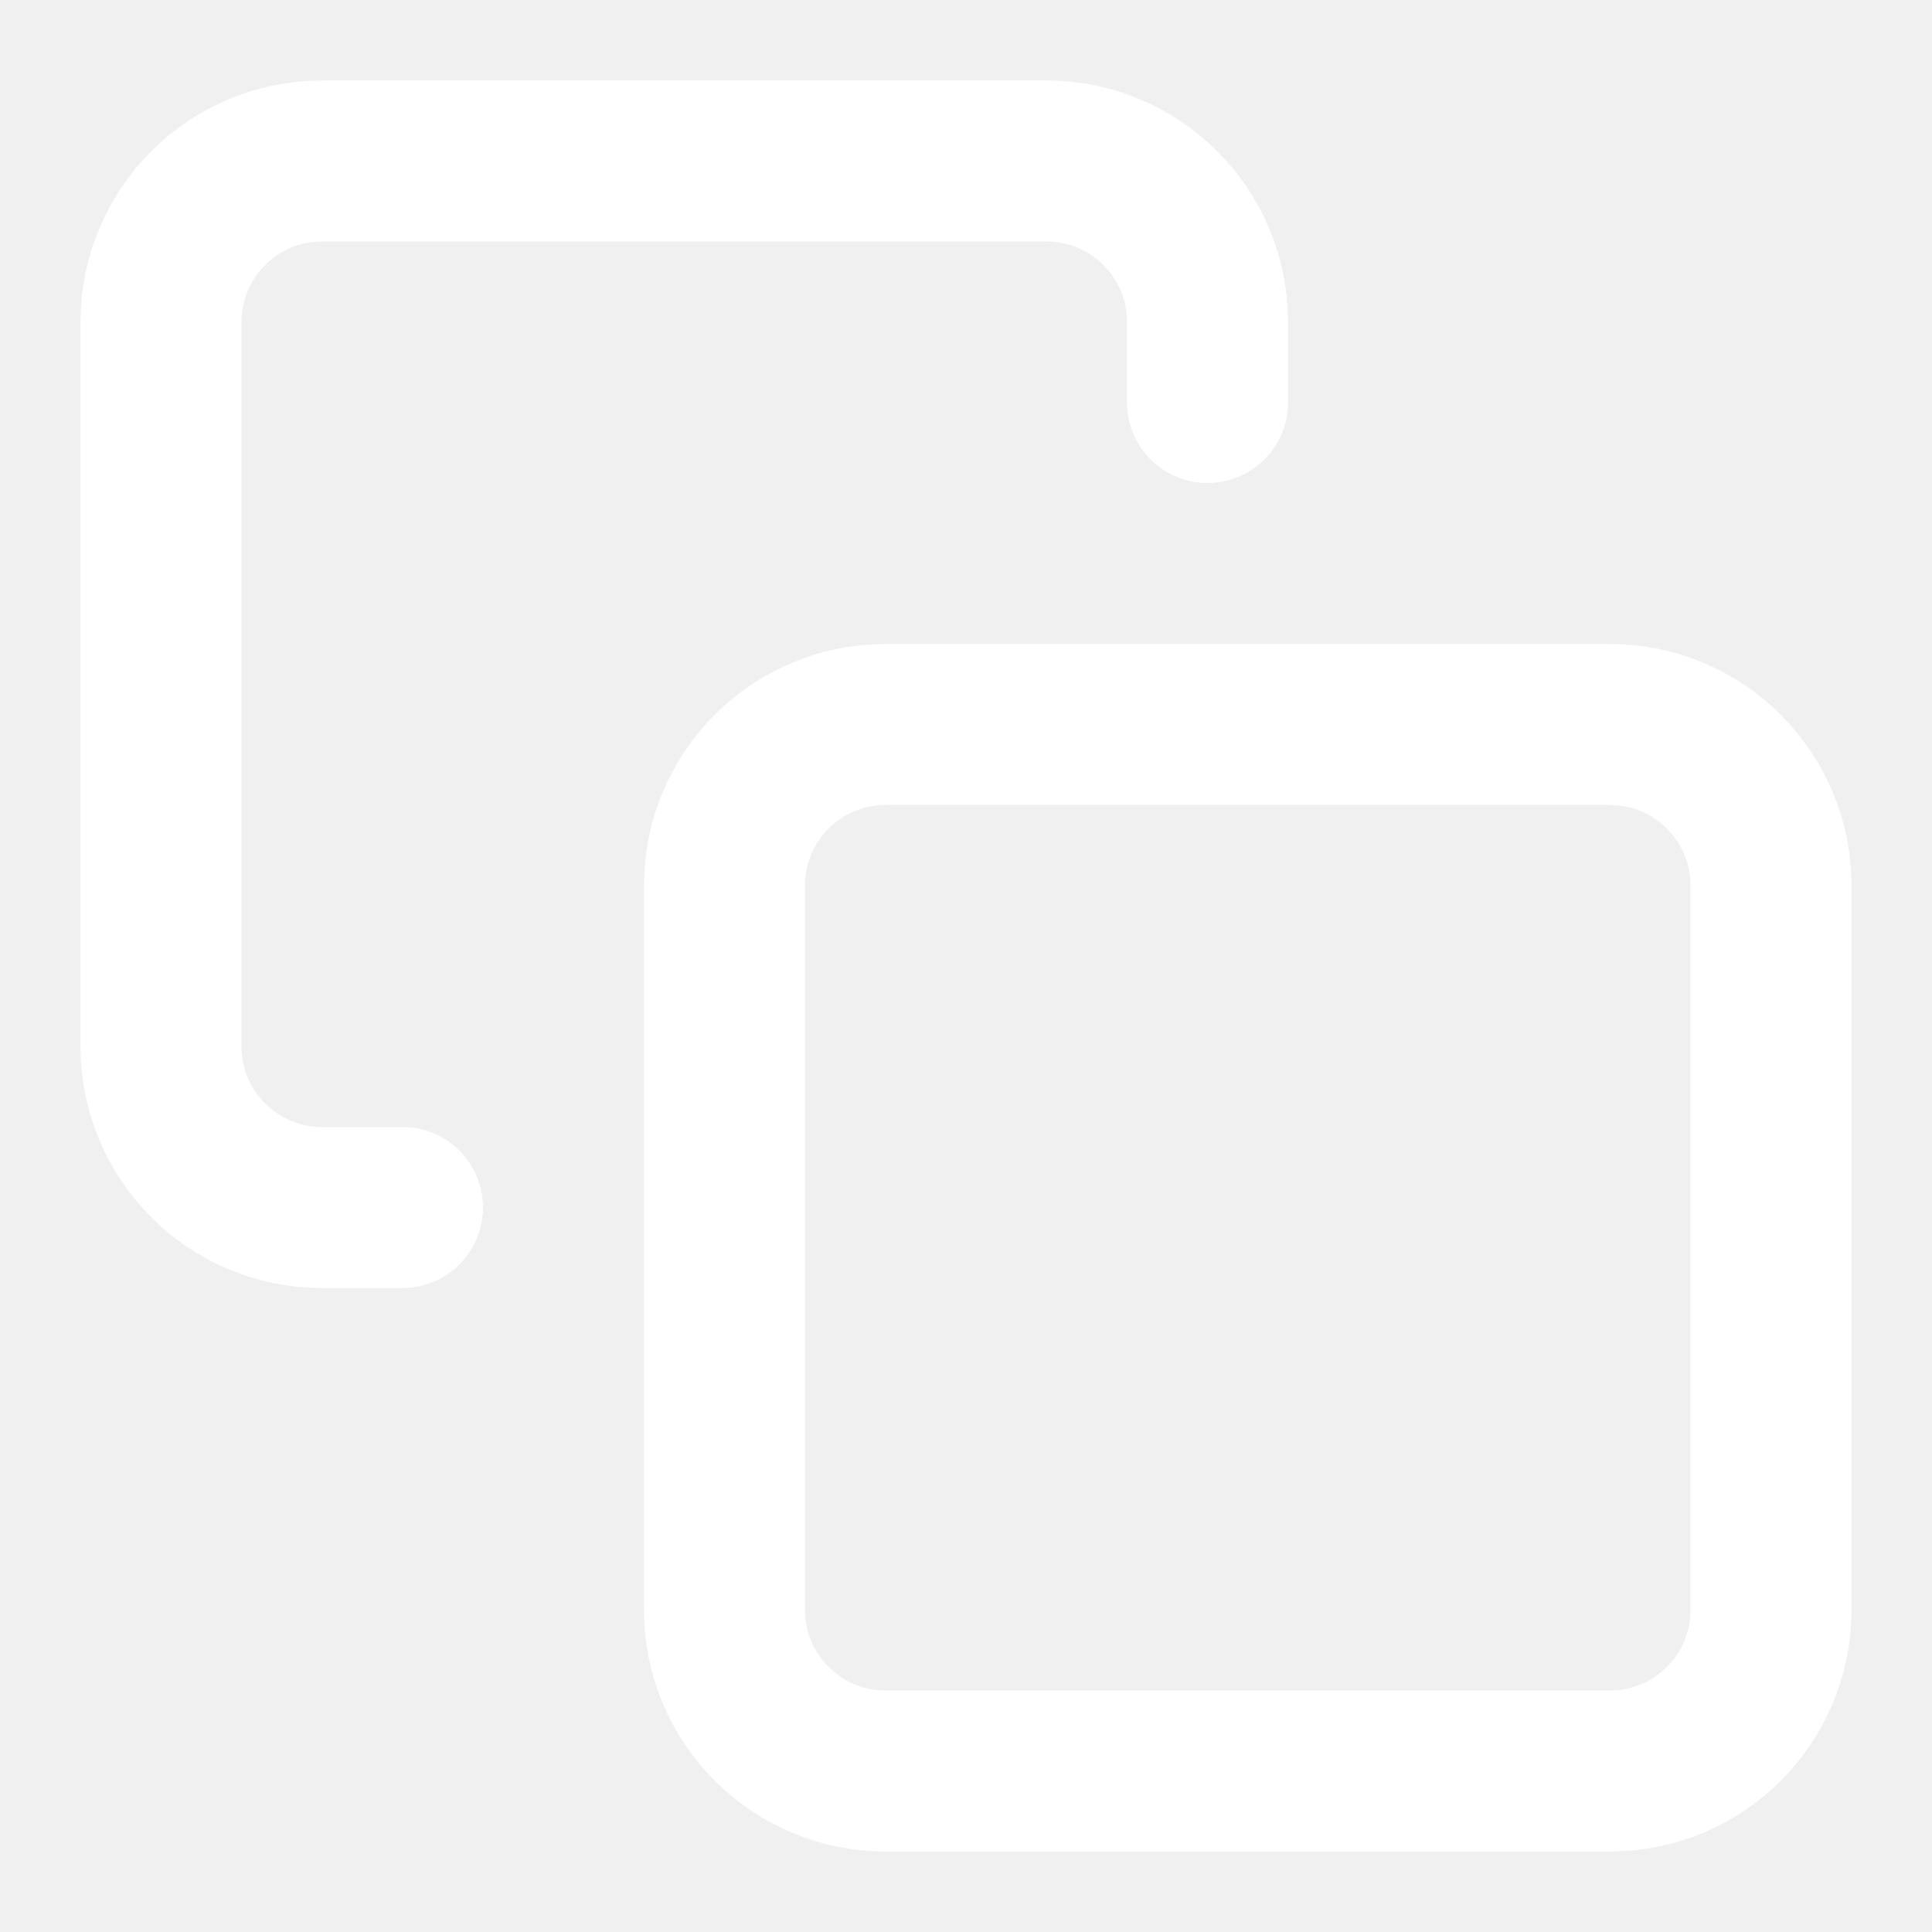
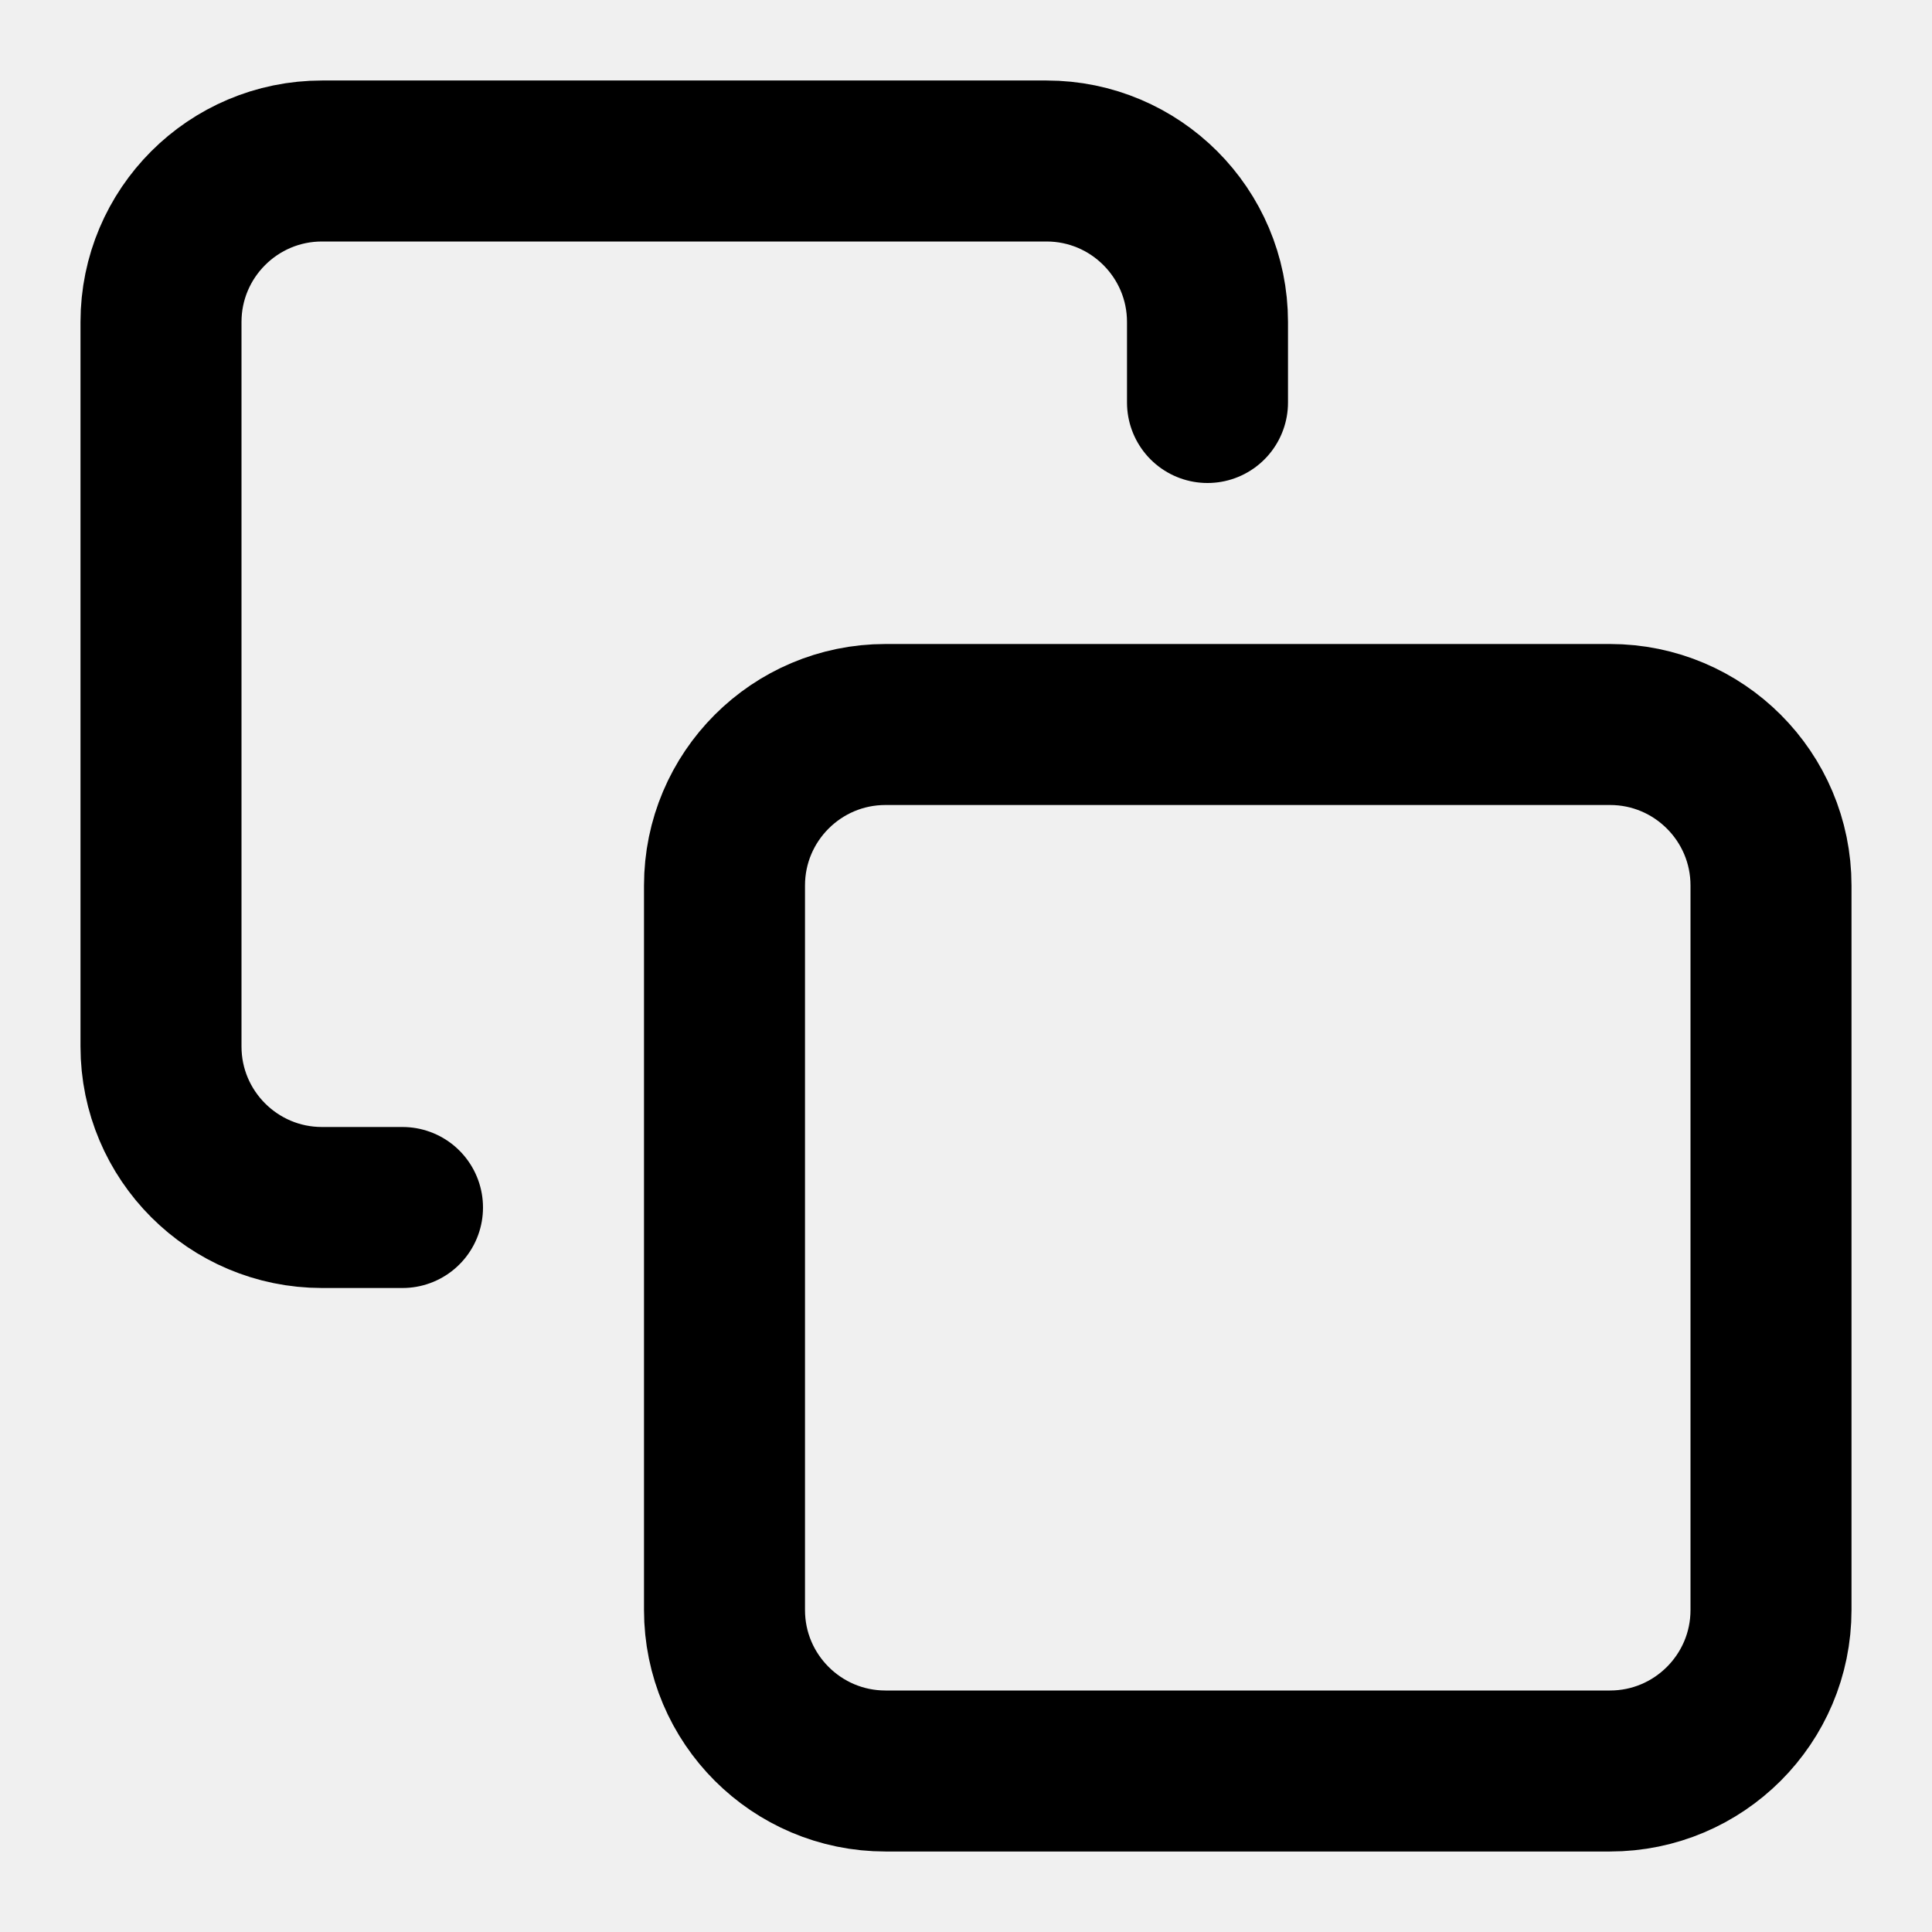
<svg xmlns="http://www.w3.org/2000/svg" version="1.1" id="Layer_1" x="0px" y="0px" width="24px" height="24px" viewBox="0 0 24 24" enable-background="new 0 0 24 24" xml:space="preserve">
-   <path fill="none" stroke="#FFFFFF" stroke-width="2" stroke-linecap="round" stroke-linejoin="round" d="M11,9h9  c1.104,0,2,0.896,2,2v9c0,1.104-0.896,2-2,2h-9c-1.104,0-2-0.896-2-2v-9C9,9.896,9.896,9,11,9z" />
-   <path fill="none" stroke="#FFFFFF" stroke-width="2" stroke-linecap="round" stroke-linejoin="round" d="M5,15H4  c-1.104,0-2-0.896-2-2V4c0-1.104,0.896-2,2-2h9c1.104,0,2,0.896,2,2v1" />
+   <path fill="none" stroke="#000000" stroke-width="2" stroke-linecap="round" stroke-linejoin="round" d="M11,9h9  c1.104,0,2,0.896,2,2v9c0,1.104-0.896,2-2,2h-9c-1.104,0-2-0.896-2-2v-9C9,9.896,9.896,9,11,9z" />
+   <path fill="none" stroke="#000000" stroke-width="2" stroke-linecap="round" stroke-linejoin="round" d="M5,15H4  c-1.104,0-2-0.896-2-2V4c0-1.104,0.896-2,2-2h9c1.104,0,2,0.896,2,2v1" />
</svg>
